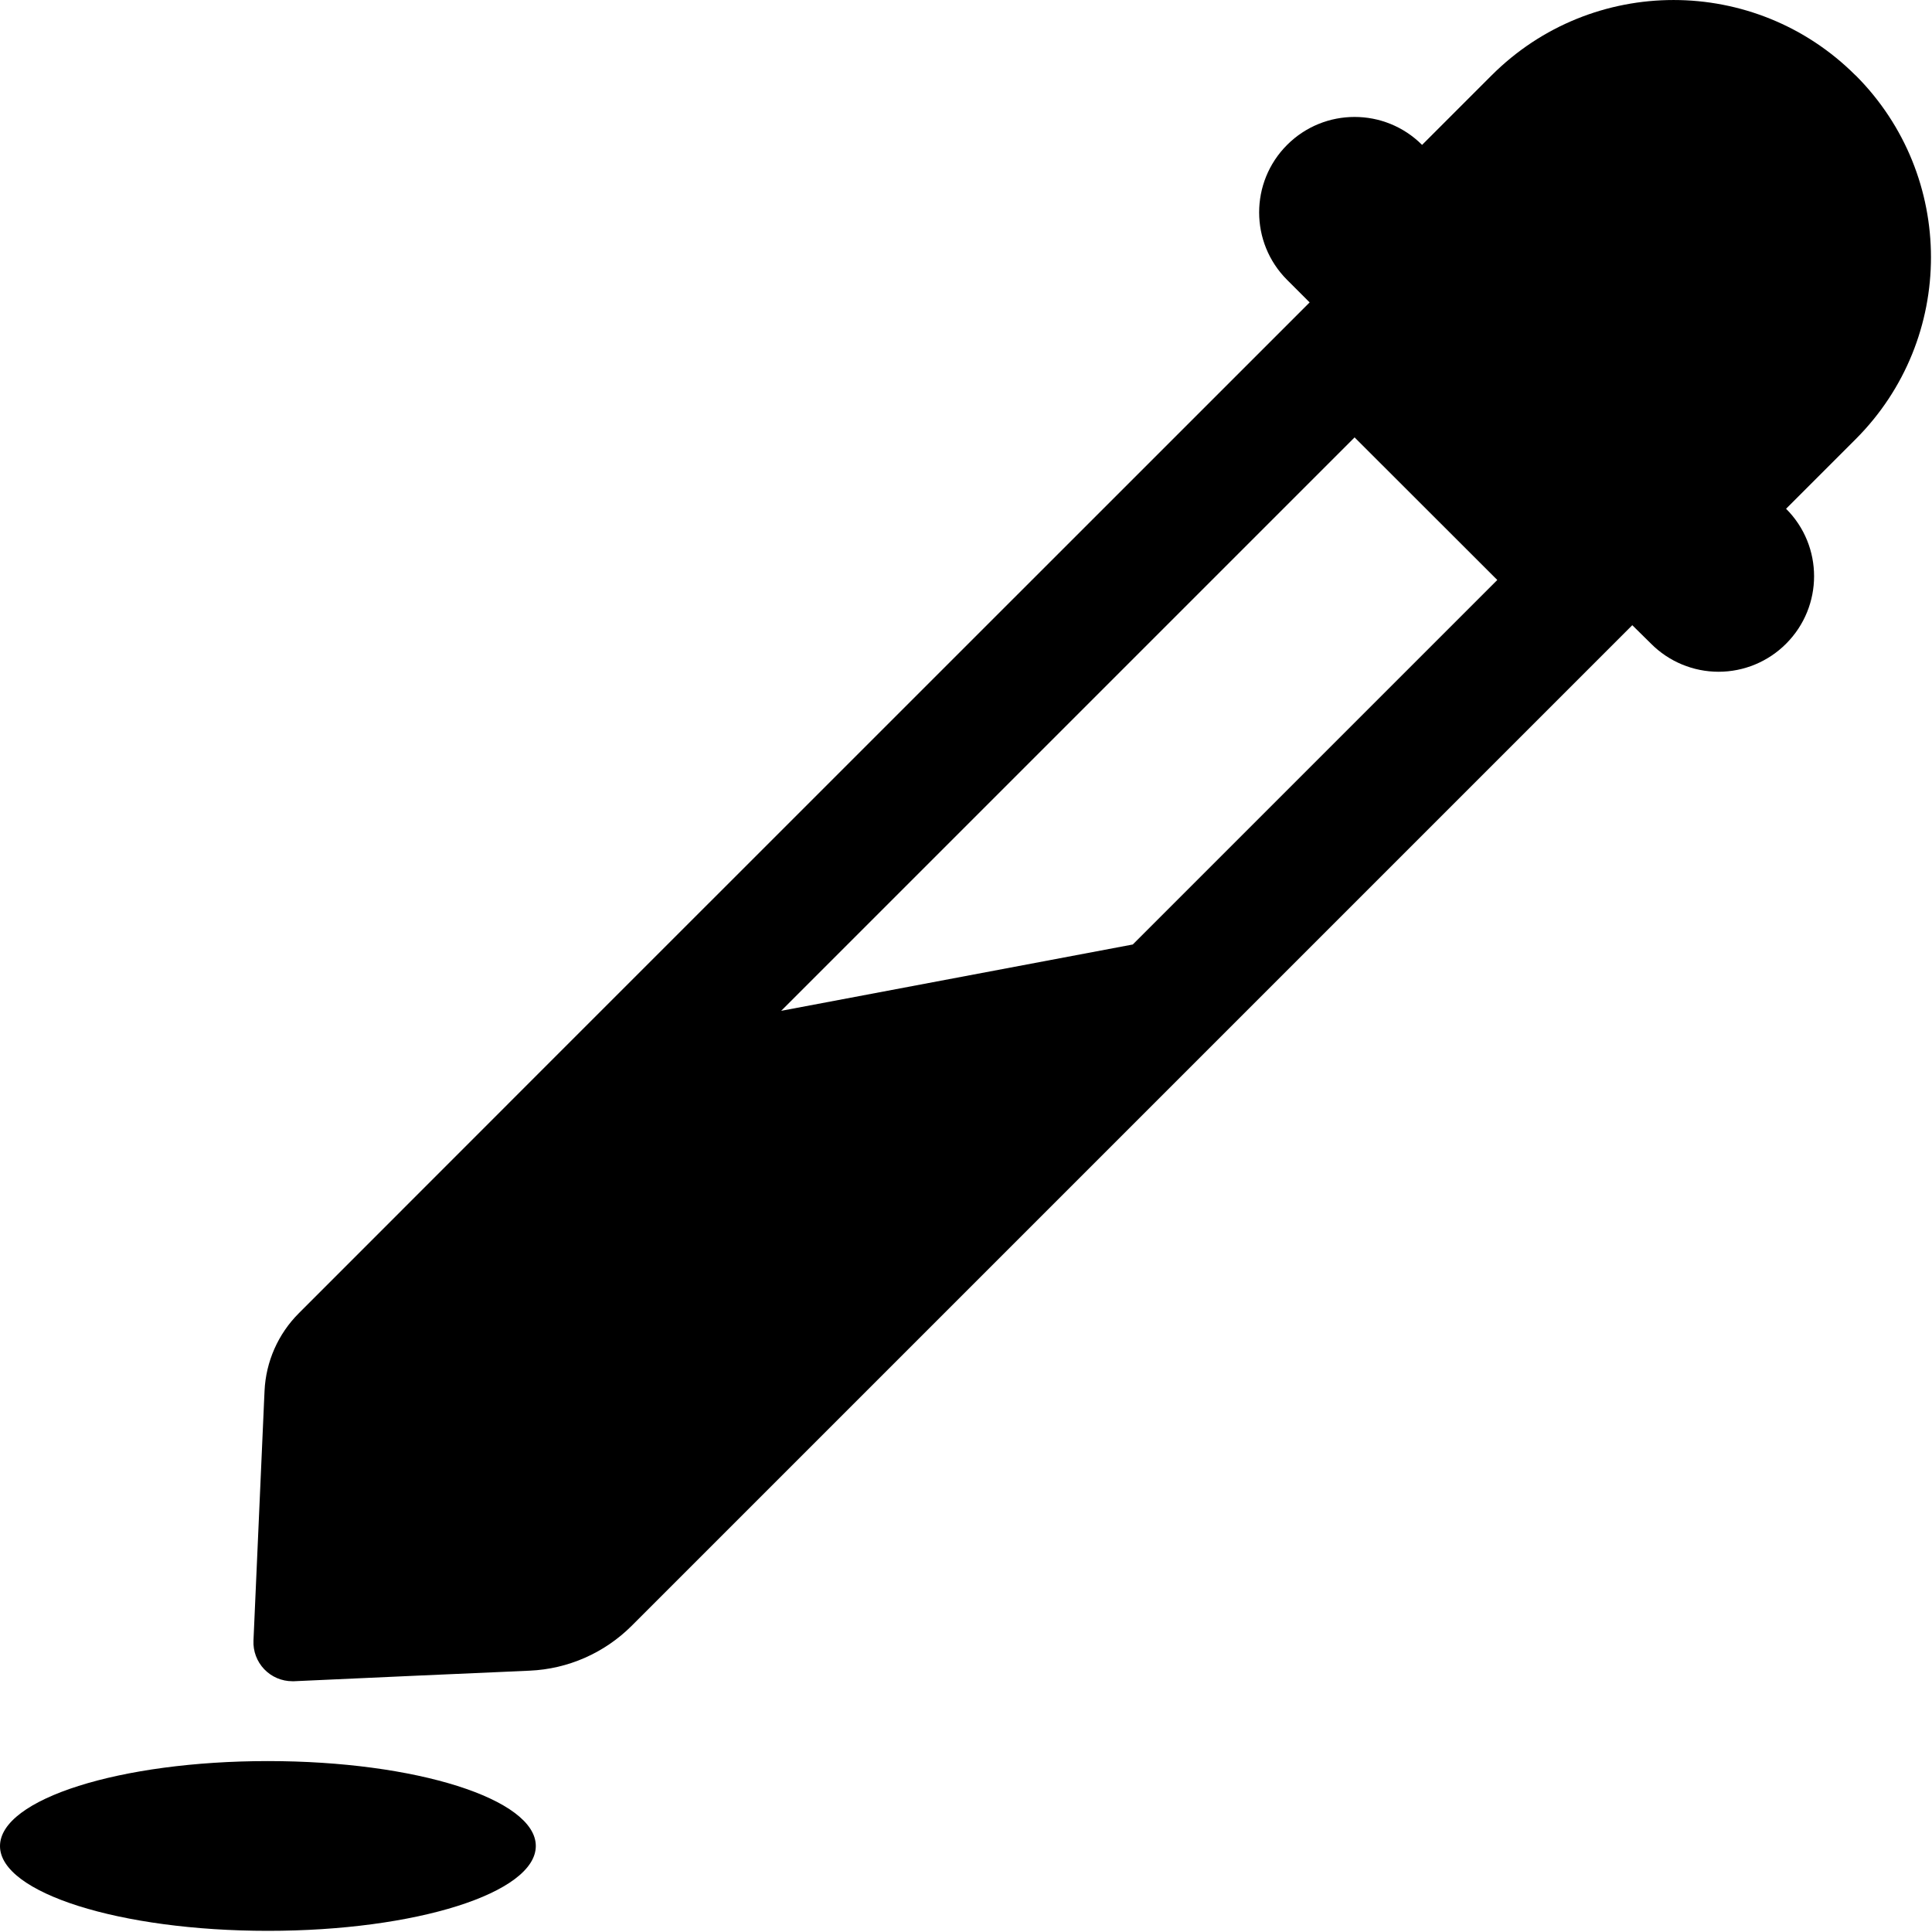
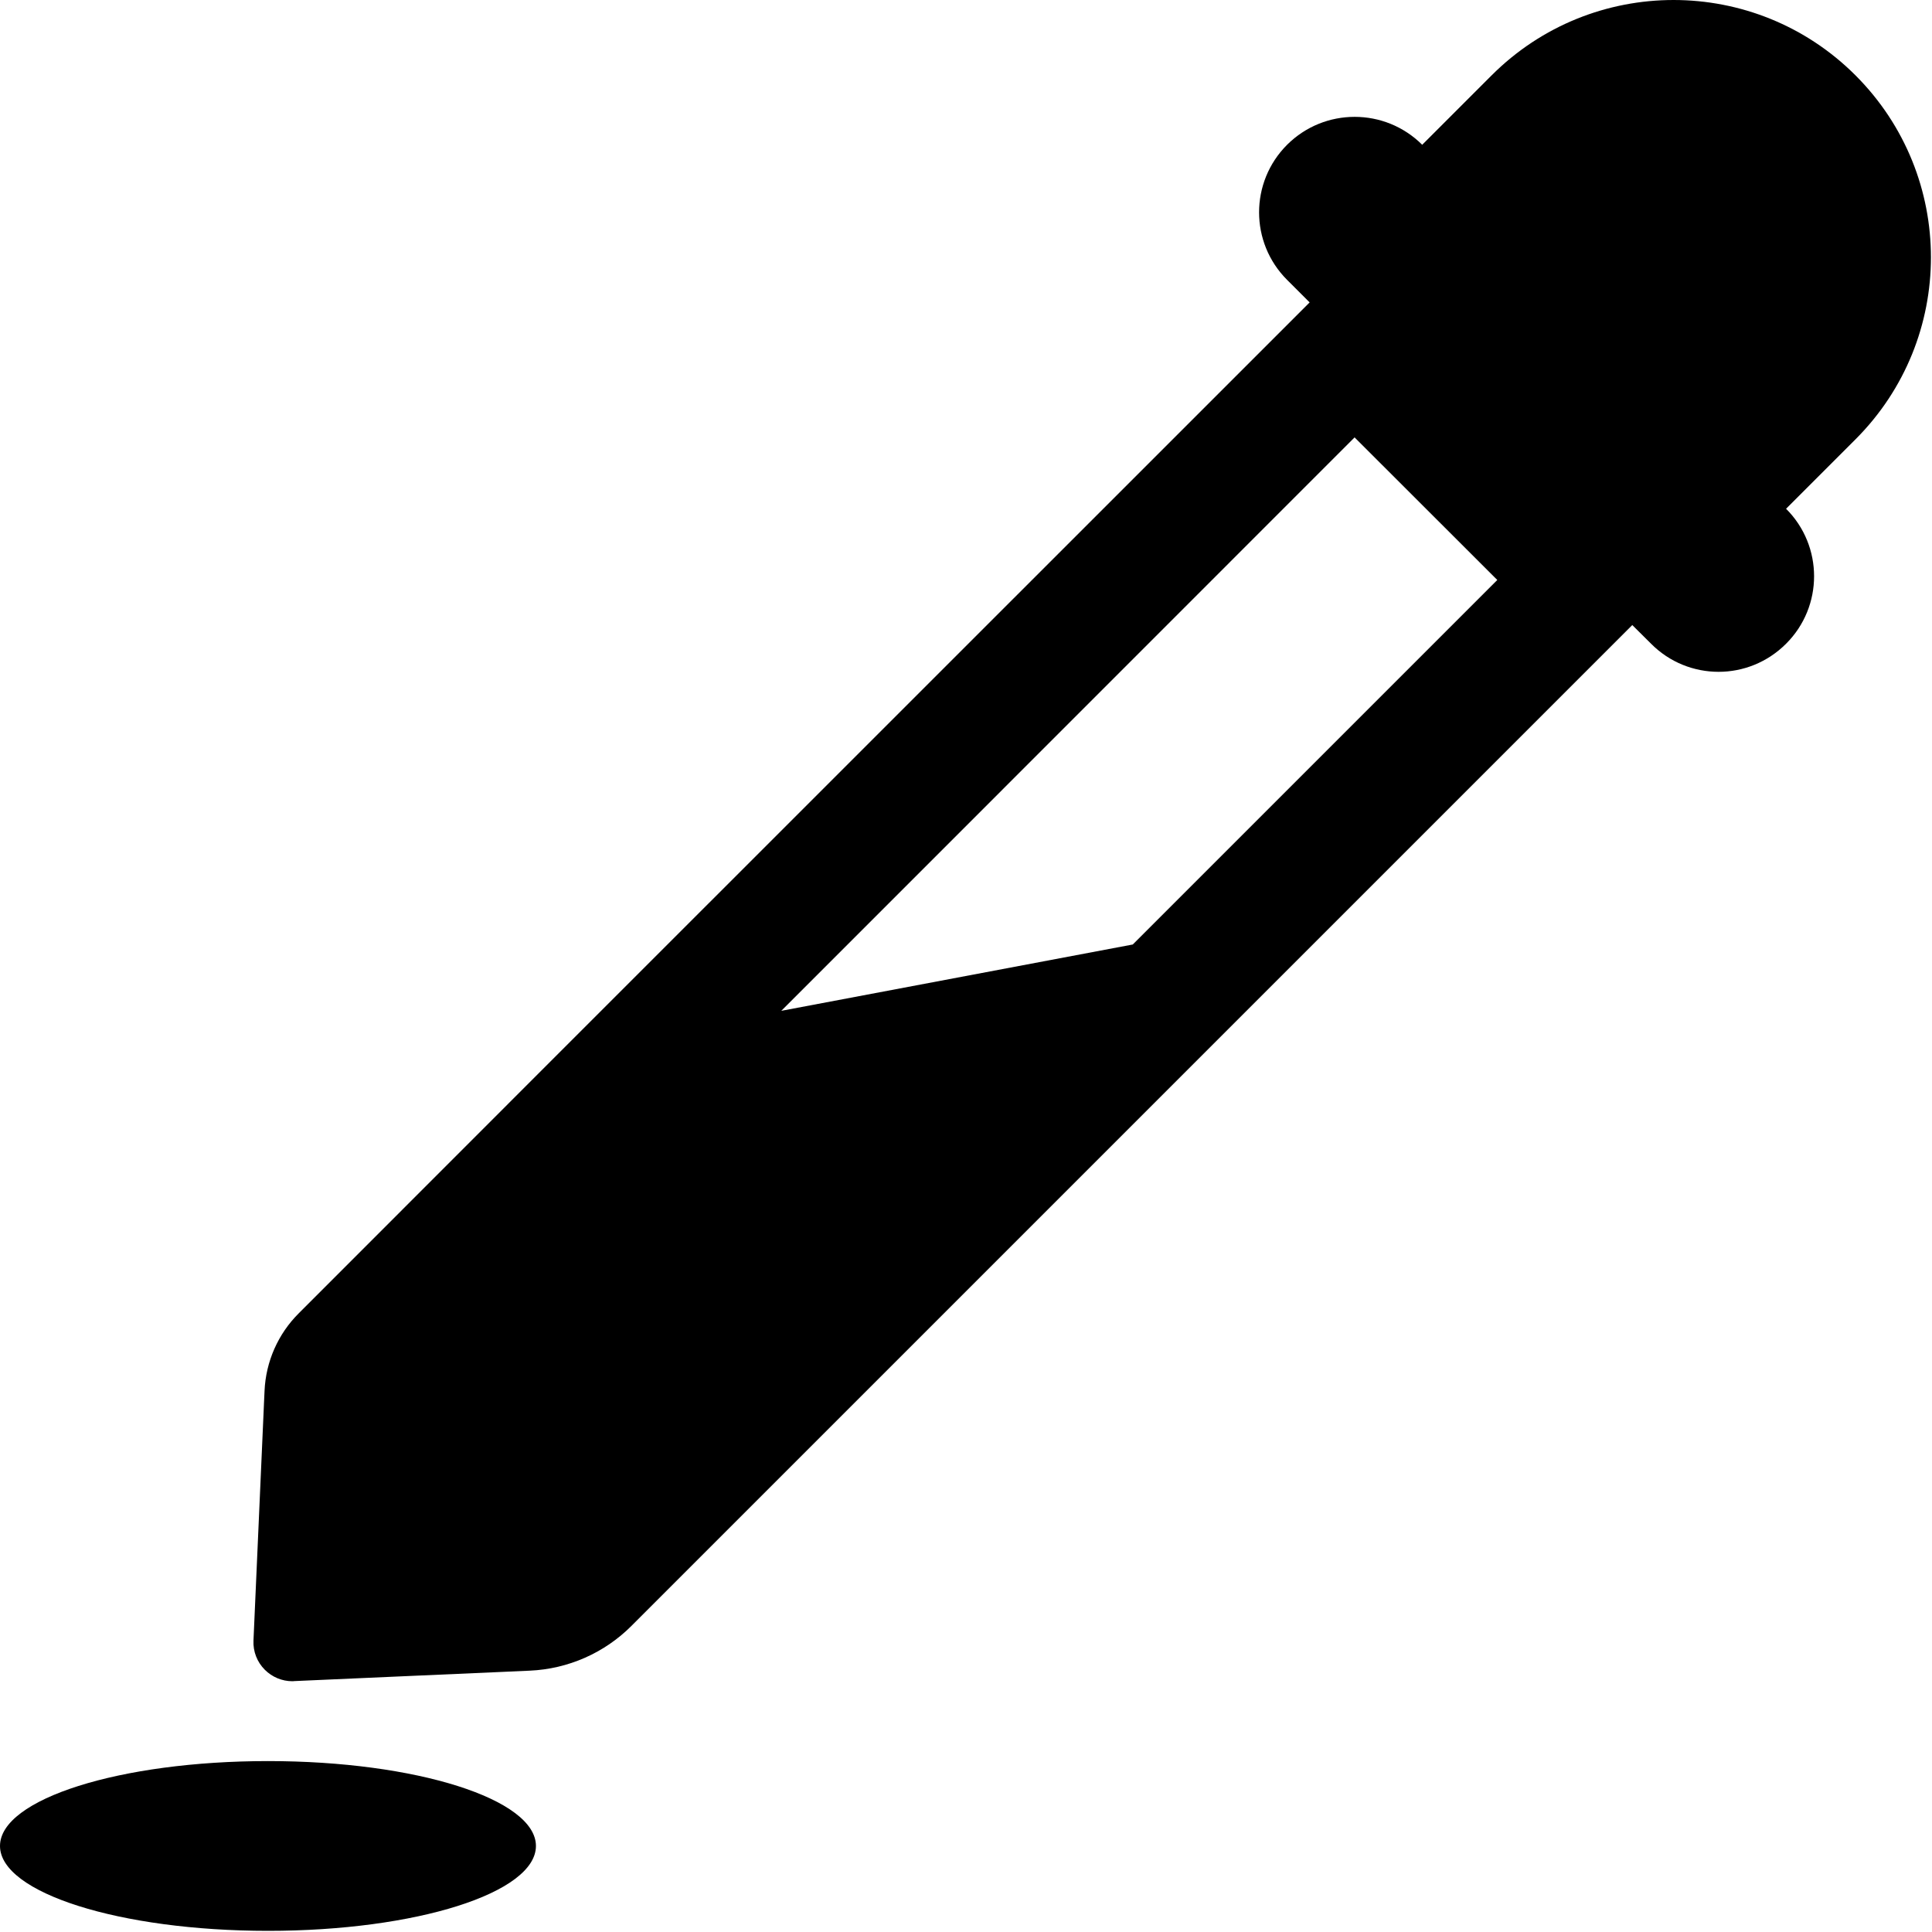
- <svg xmlns="http://www.w3.org/2000/svg" width="15" height="15">
-   <g fill="#000" fill-rule="evenodd">
-     <path d="M14.406.585a1.998 1.998 0 0 0-2.825 0l-.54.54a.741.741 0 1 0-1.048 1.048l.175.175-5.826 5.825-2.022 2.023a.91.91 0 0 0-.266.602l-.005.108v.002l-.081 1.829a.302.302 0 0 0 .302.316h.013l.97-.044.592-.026.268-.012c.297-.013.579-.137.79-.347l7.77-7.77.146.144a.74.74 0 0 0 1.048 0c.29-.29.29-.759 0-1.048l.54-.54c.78-.78.78-2.044 0-2.825zM8.795 7.333l-2.73.515 4.452-4.452 1.108 1.107-2.83 2.83zM2.08 13.673c-1.148 0-2.08.295-2.08.66 0 .363.932.658 2.08.658 1.15 0 2.08-.294 2.08-.659 0-.364-.93-.659-2.08-.659z" />
+ <svg xmlns="http://www.w3.org/2000/svg" width="15px" height="15px" viewBox="0 0 15 15" version="1.1">
+   <defs />
+   <g id="Page-1" stroke="none" stroke-width="1" fill="none" fill-rule="evenodd">
+     <g id="color" fill="#000000">
+       <g id="Capa_1">
+         <g id="Group">
+           <path d="M14.406,0.585 C13.626,-0.195 12.361,-0.195 11.581,0.585 L11.042,1.124 C10.752,0.835 10.283,0.835 9.993,1.124 C9.703,1.414 9.703,1.883 9.993,2.173 L10.168,2.348 L4.342,8.173 L4.342,8.173 L2.32,10.196 C2.159,10.356 2.064,10.571 2.054,10.798 L2.049,10.906 L2.049,10.908 L1.968,12.737 C1.964,12.822 1.996,12.904 2.056,12.964 C2.113,13.021 2.19,13.053 2.27,13.053 C2.274,13.053 2.279,13.053 2.283,13.052 L3.253,13.009 L3.254,13.009 L3.845,12.983 L4.113,12.971 C4.41,12.958 4.692,12.834 4.902,12.624 L12.673,4.853 L12.819,4.998 C12.963,5.143 13.153,5.216 13.343,5.216 C13.533,5.216 13.722,5.143 13.867,4.998 C14.157,4.709 14.157,4.239 13.867,3.95 L14.406,3.411 C15.187,2.63 15.187,1.366 14.406,0.585 L14.406,0.585 Z M8.795,7.333 L6.066,7.848 L10.517,3.396 L11.625,4.503 L8.795,7.333 L8.795,7.333 Z" id="Shape" />
+           <path d="M2.081,13.673 C0.932,13.673 0,13.968 0,14.332 C0,14.696 0.932,14.991 2.081,14.991 C3.23,14.991 4.161,14.697 4.161,14.332 C4.161,13.968 3.23,13.673 2.081,13.673 L2.081,13.673 Z" id="Shape" />
+         </g>
+       </g>
+     </g>
  </g>
</svg>
